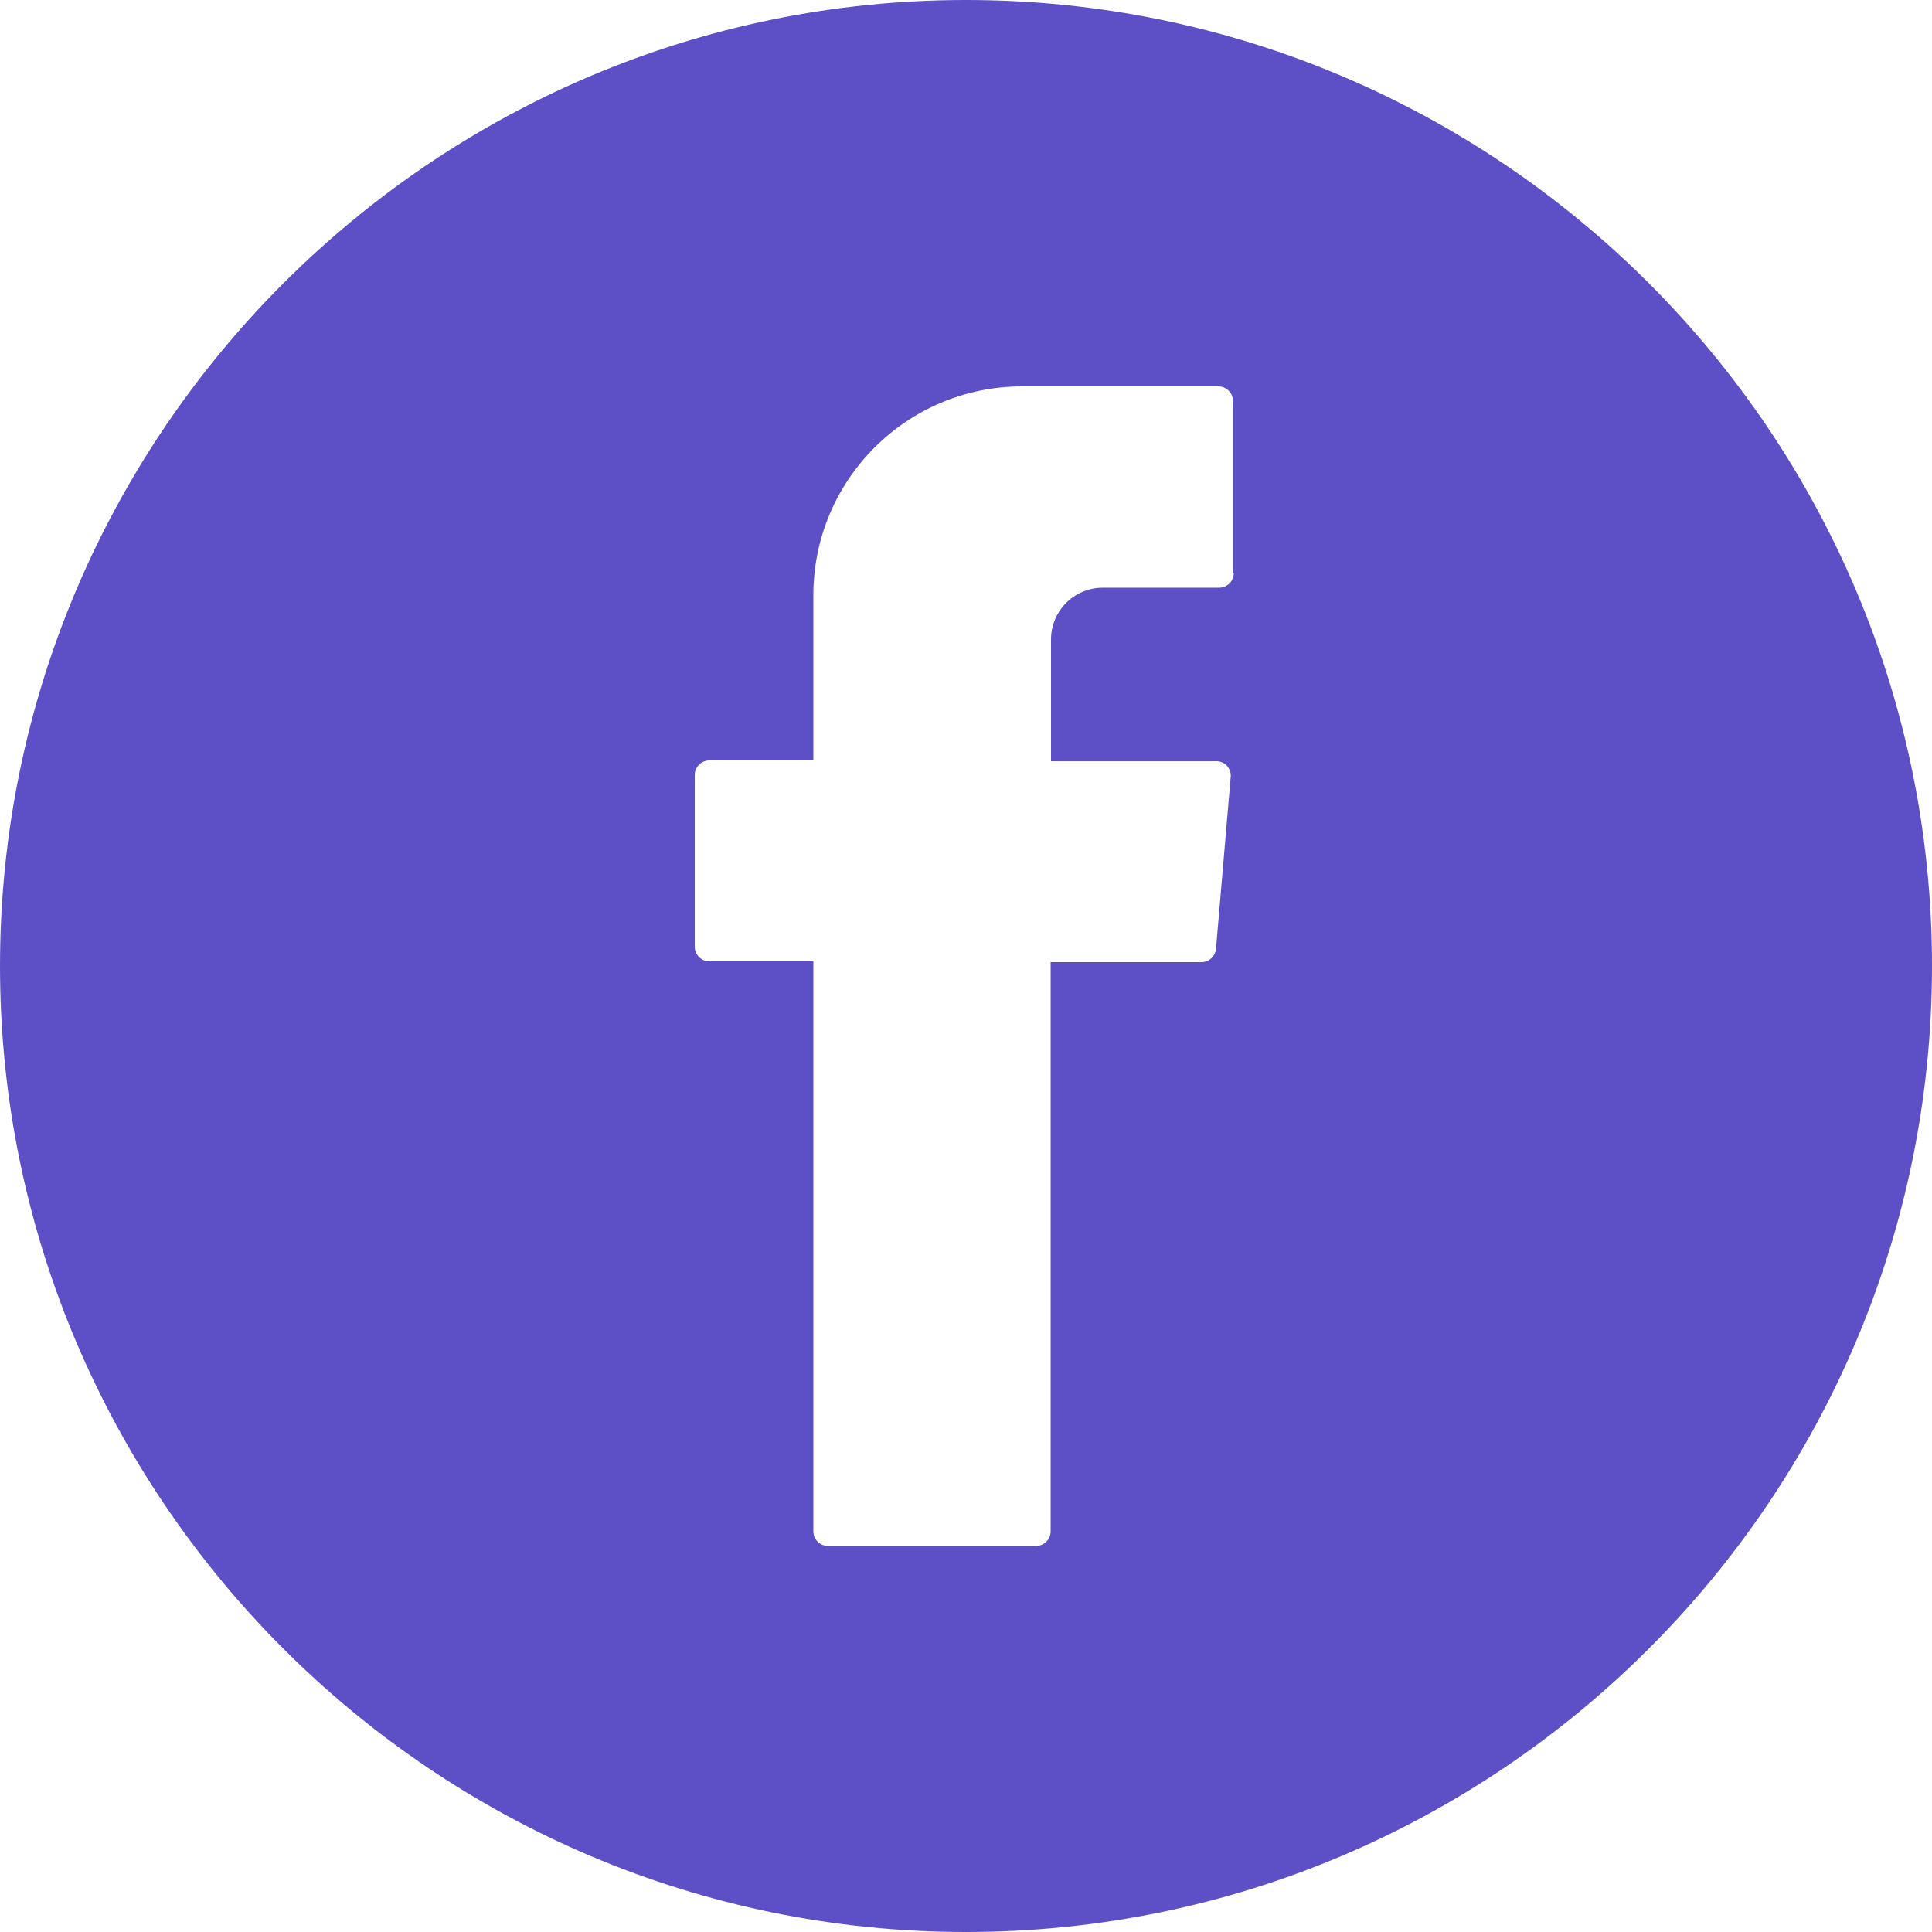
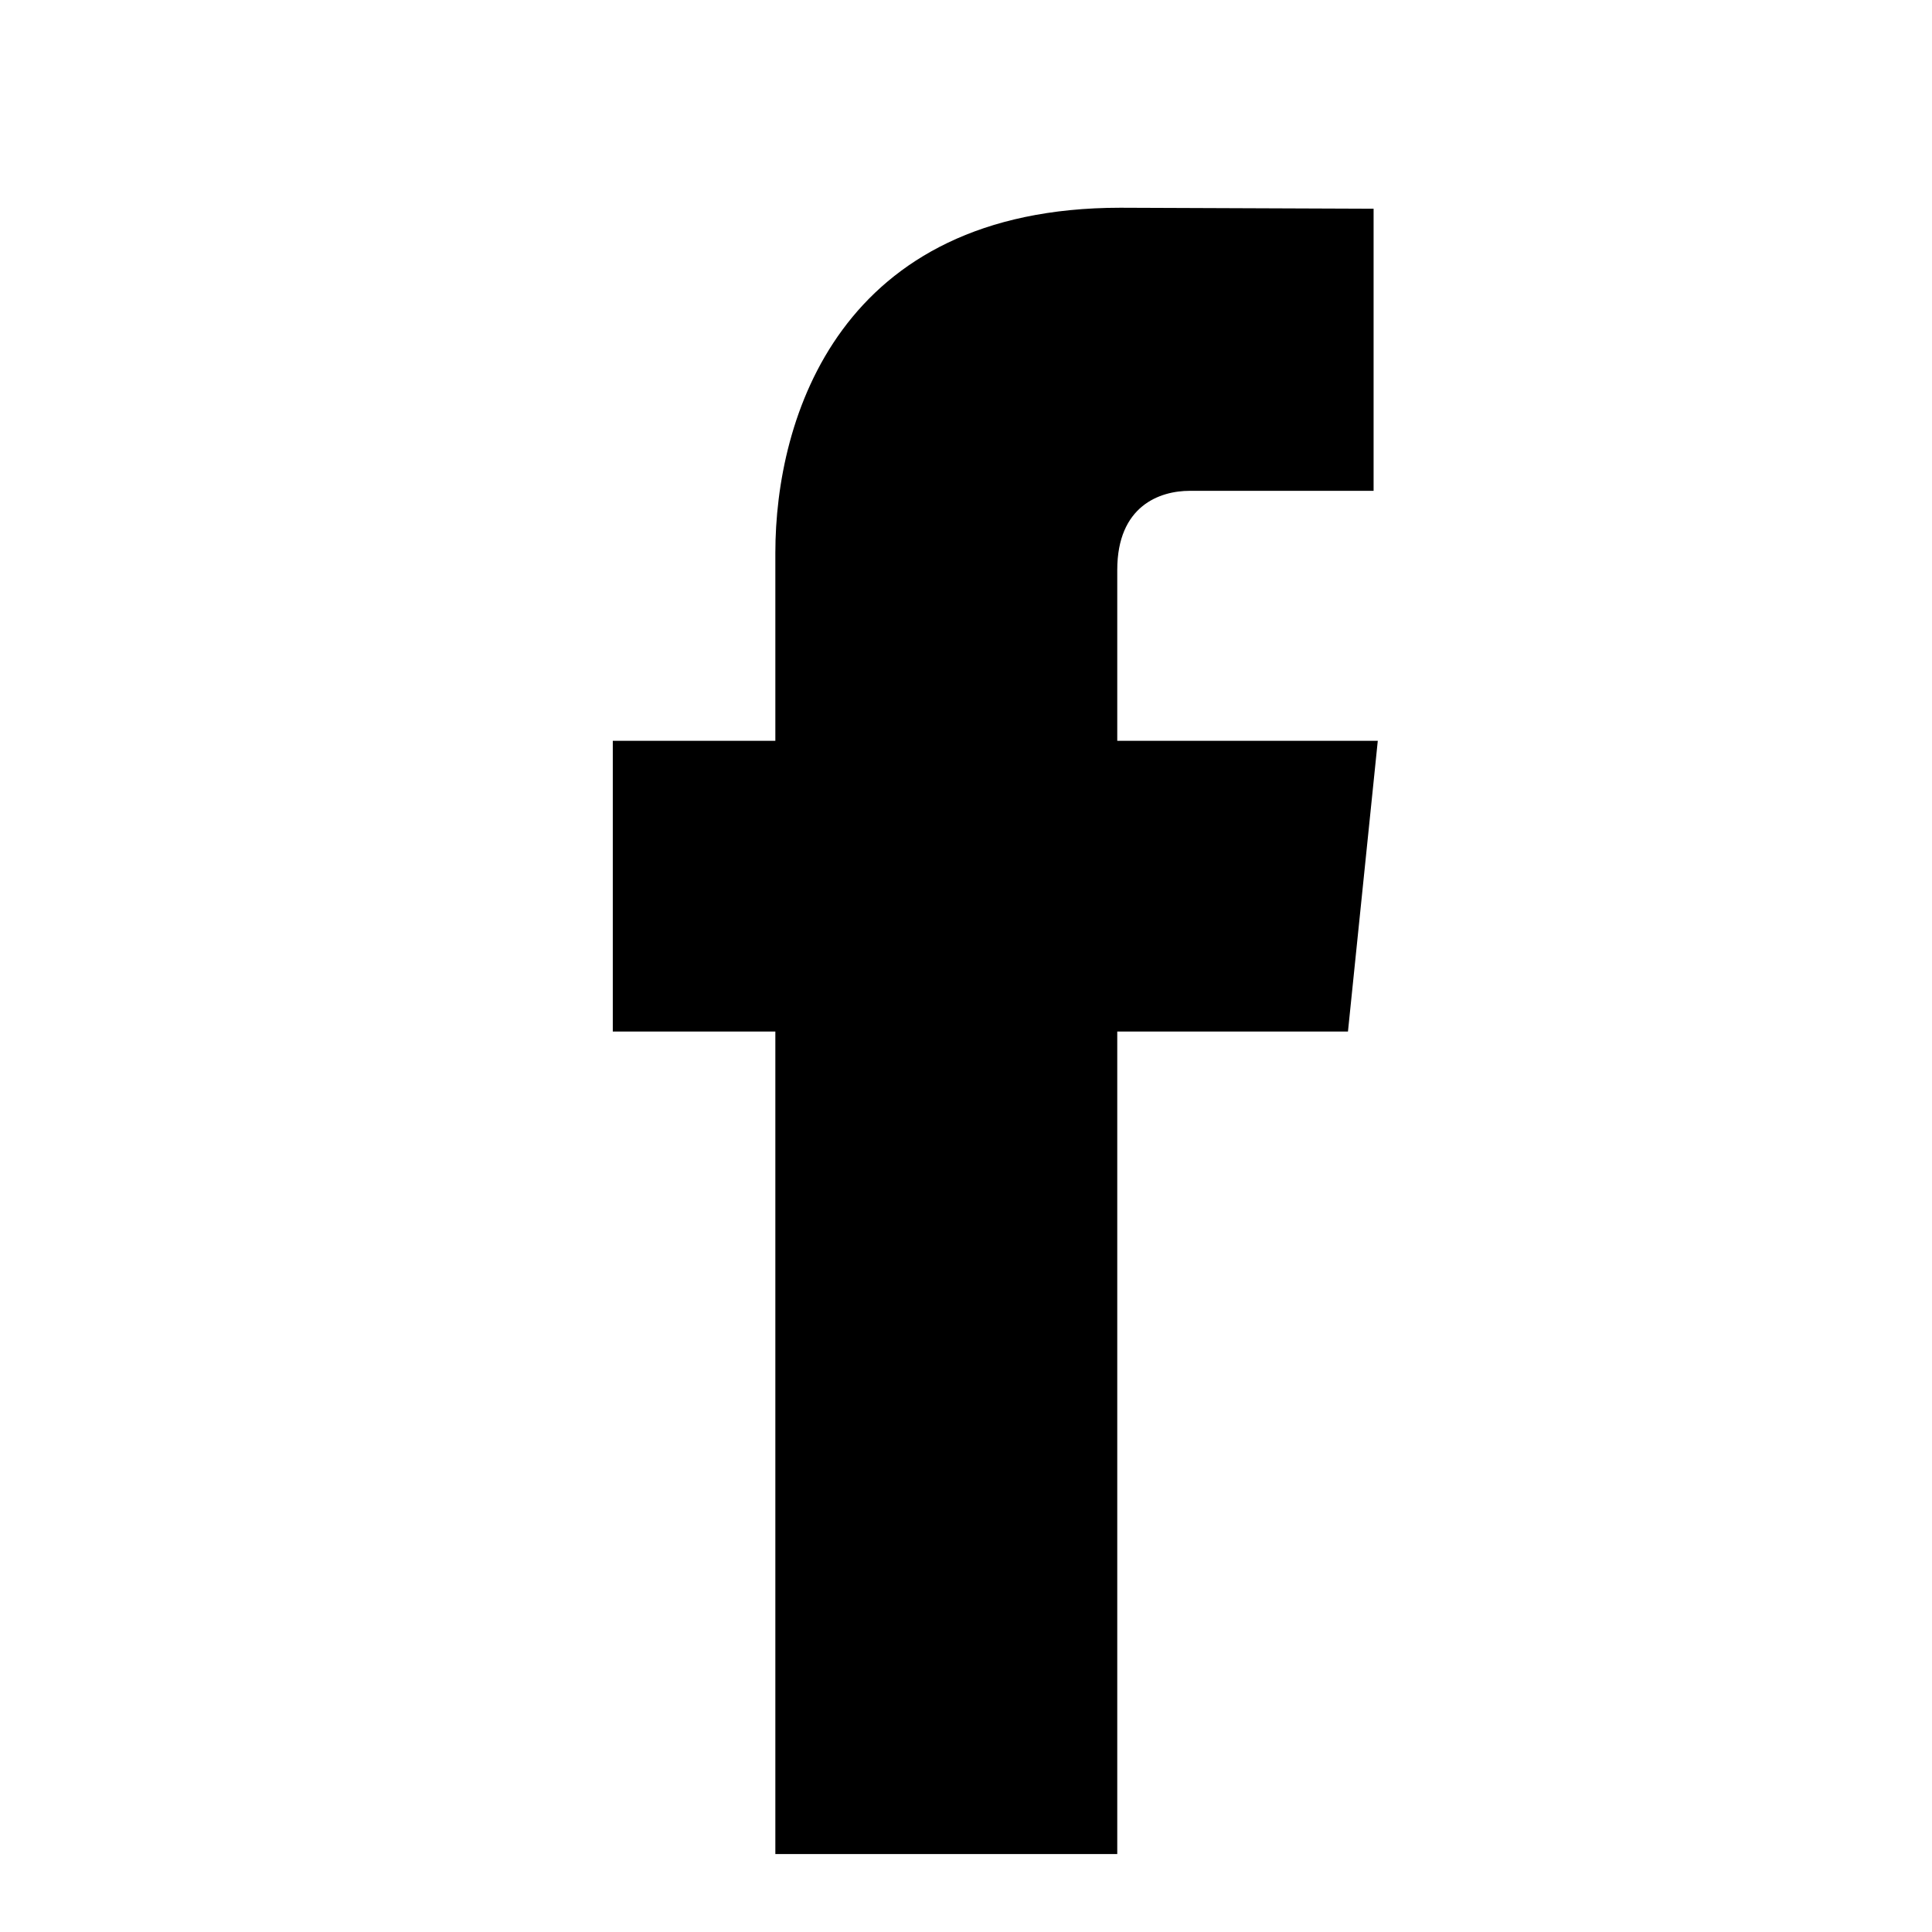
- <svg xmlns="http://www.w3.org/2000/svg" width="32" height="32" viewBox="0 0 32 32" fill="none">
-   <path d="M16 0C7.181 0 0 7.181 0 16C0 24.819 7.181 32 16 32C24.819 32 32 24.826 32 16C32 7.174 24.826 0 16 0ZM20.435 9.491C20.435 9.626 20.326 9.734 20.192 9.734H18.266C17.792 9.734 17.408 10.118 17.408 10.592V12.608H20.147C20.154 12.608 20.16 12.608 20.166 12.608C20.301 12.621 20.397 12.736 20.384 12.87L20.141 15.712C20.128 15.84 20.026 15.936 19.898 15.936H17.402V25.363C17.402 25.498 17.293 25.606 17.158 25.606H13.715C13.581 25.606 13.472 25.498 13.472 25.363V16.077V15.923H11.75C11.616 15.923 11.507 15.814 11.507 15.68V12.838C11.507 12.704 11.616 12.595 11.75 12.595H13.472V9.856C13.472 7.949 15.021 6.4 16.928 6.4H20.179C20.314 6.4 20.422 6.509 20.422 6.643V9.491H20.435Z" fill="#5D50C6" />
+ <svg xmlns="http://www.w3.org/2000/svg" enable-background="new 0 0 56.693 56.693" height="56.693px" id="Layer_1" version="1.1" viewBox="0 0 56.693 56.693" width="56.693px" xml:space="preserve">
+   <path d="M40.43,21.739h-7.645v-5.014c0-1.883,1.248-2.322,2.127-2.322c0.877,0,5.395,0,5.395,0V6.125l-7.43-0.029  c-8.248,0-10.125,6.174-10.125,10.125v5.518h-4.77v8.53h4.77c0,10.947,0,24.137,0,24.137h10.033c0,0,0-13.32,0-24.137h6.77  L40.43,21.739z" />
</svg>
